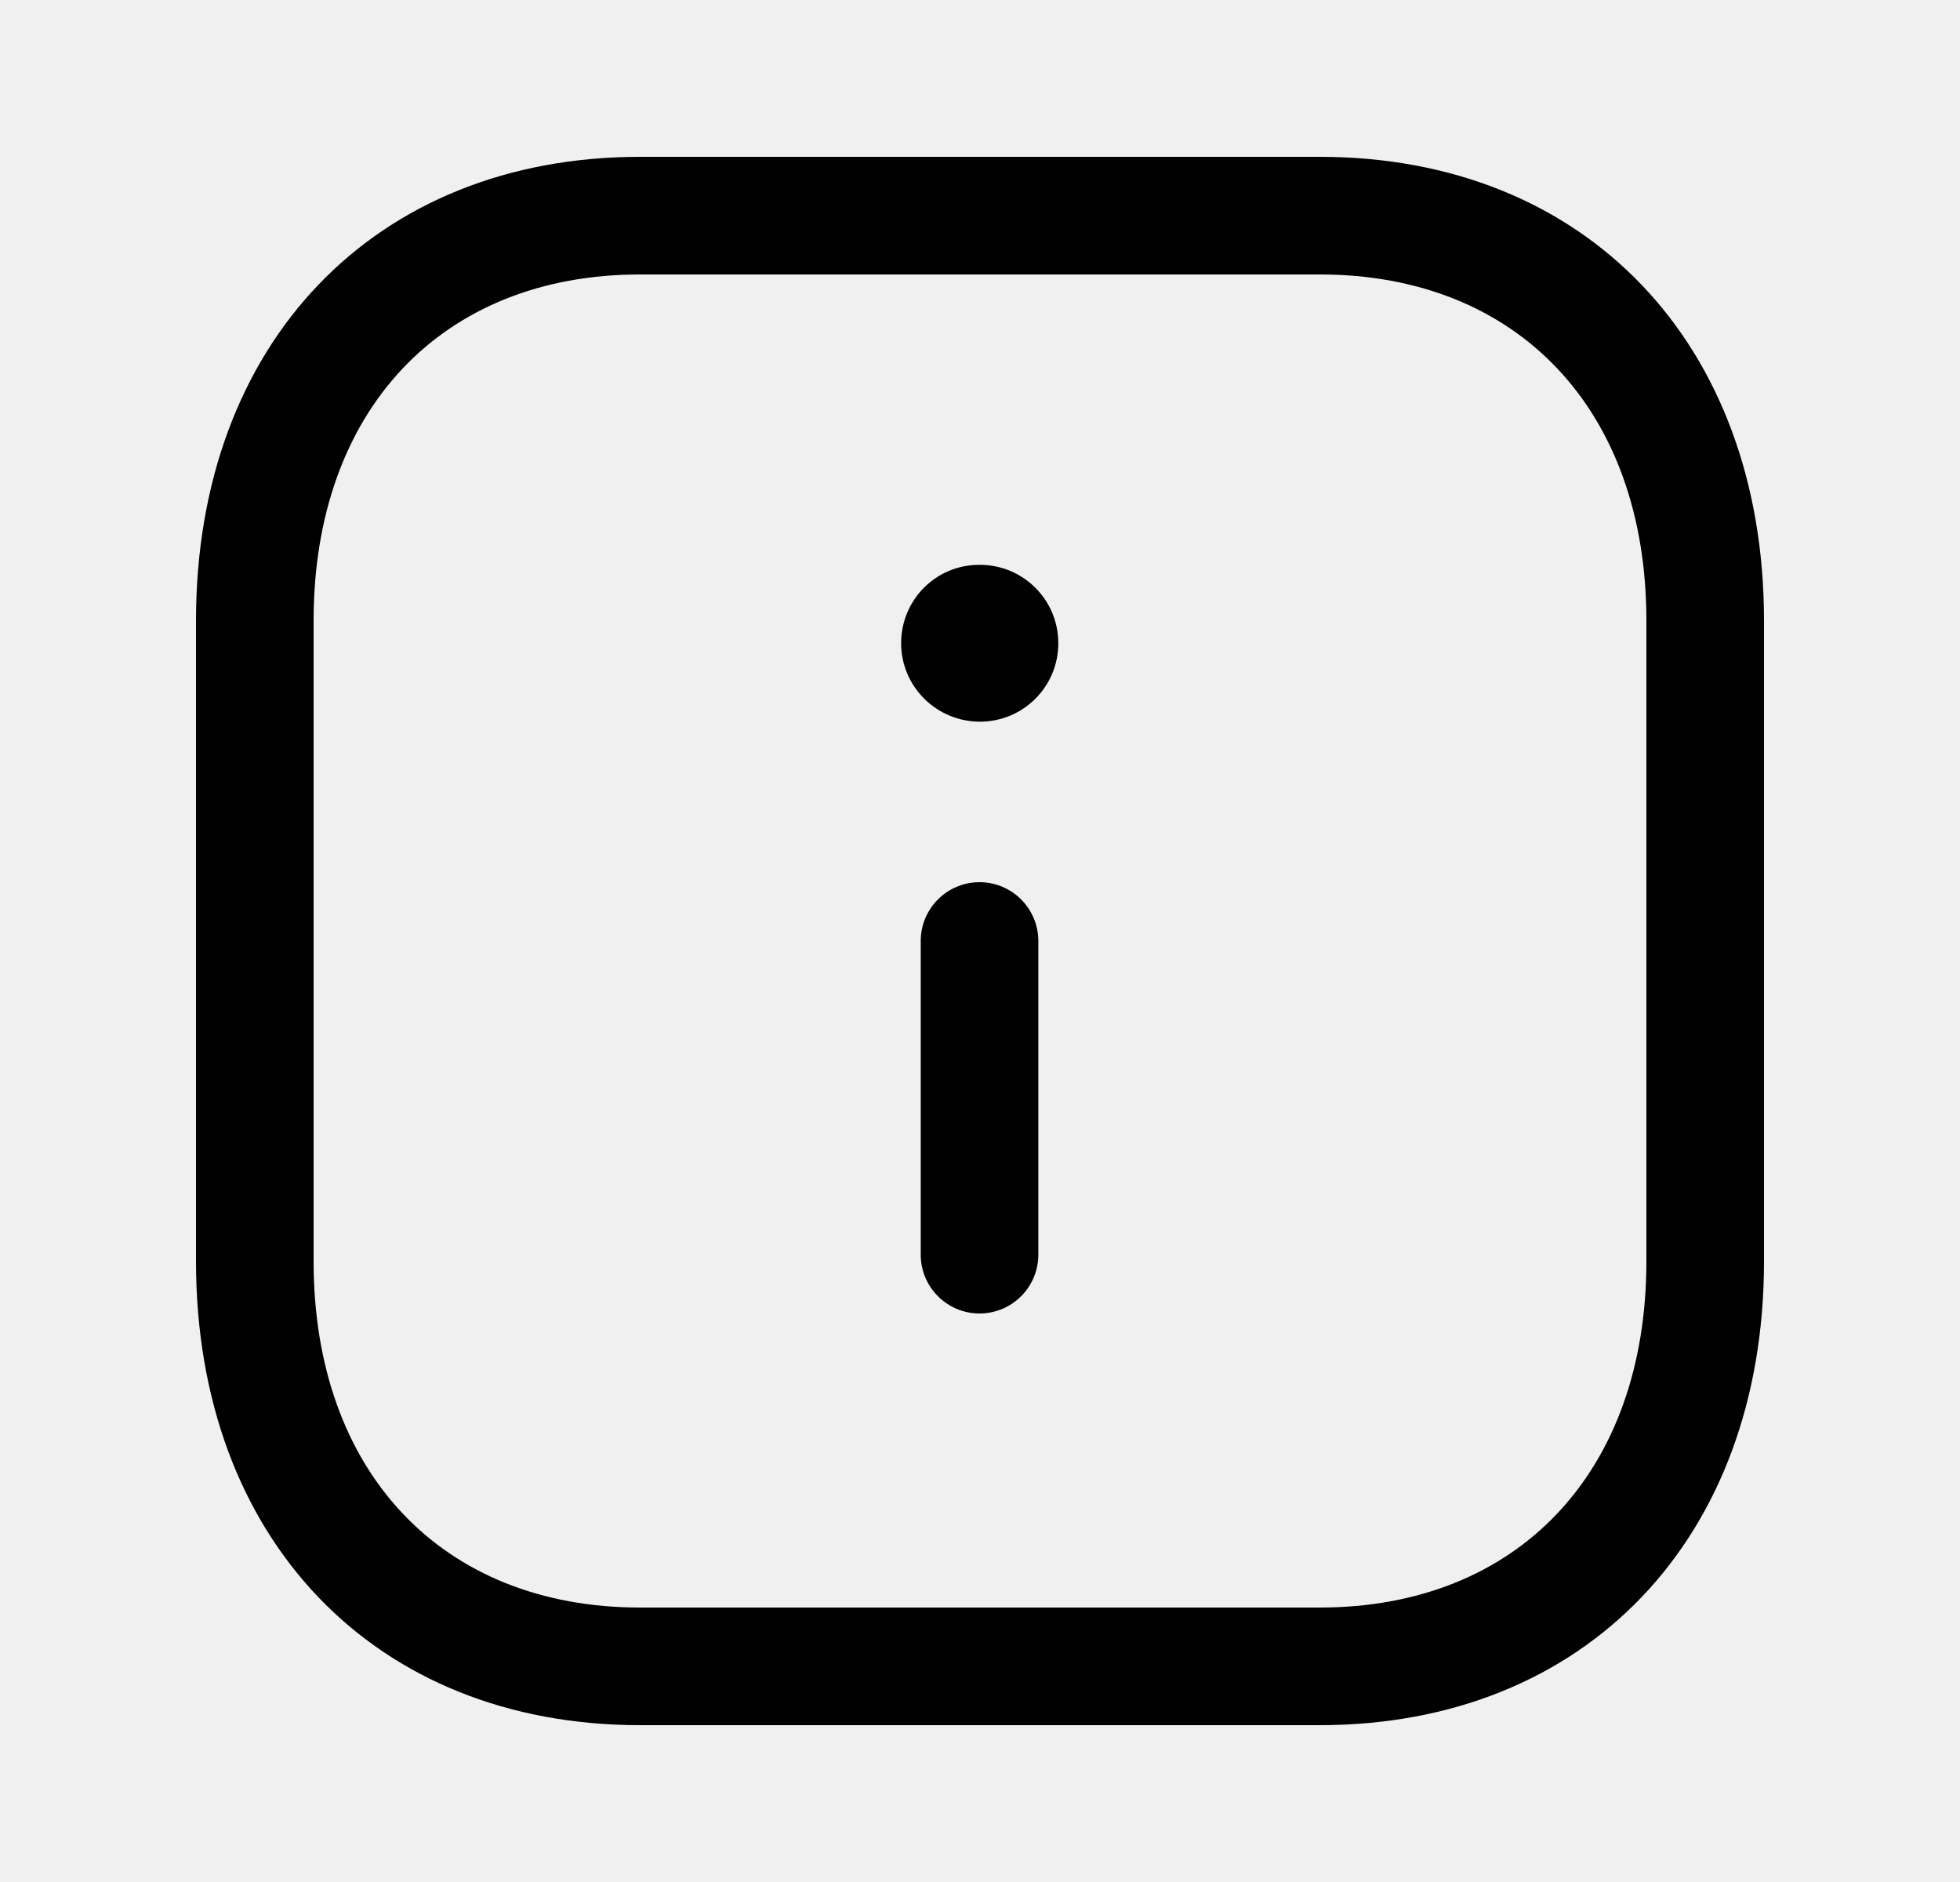
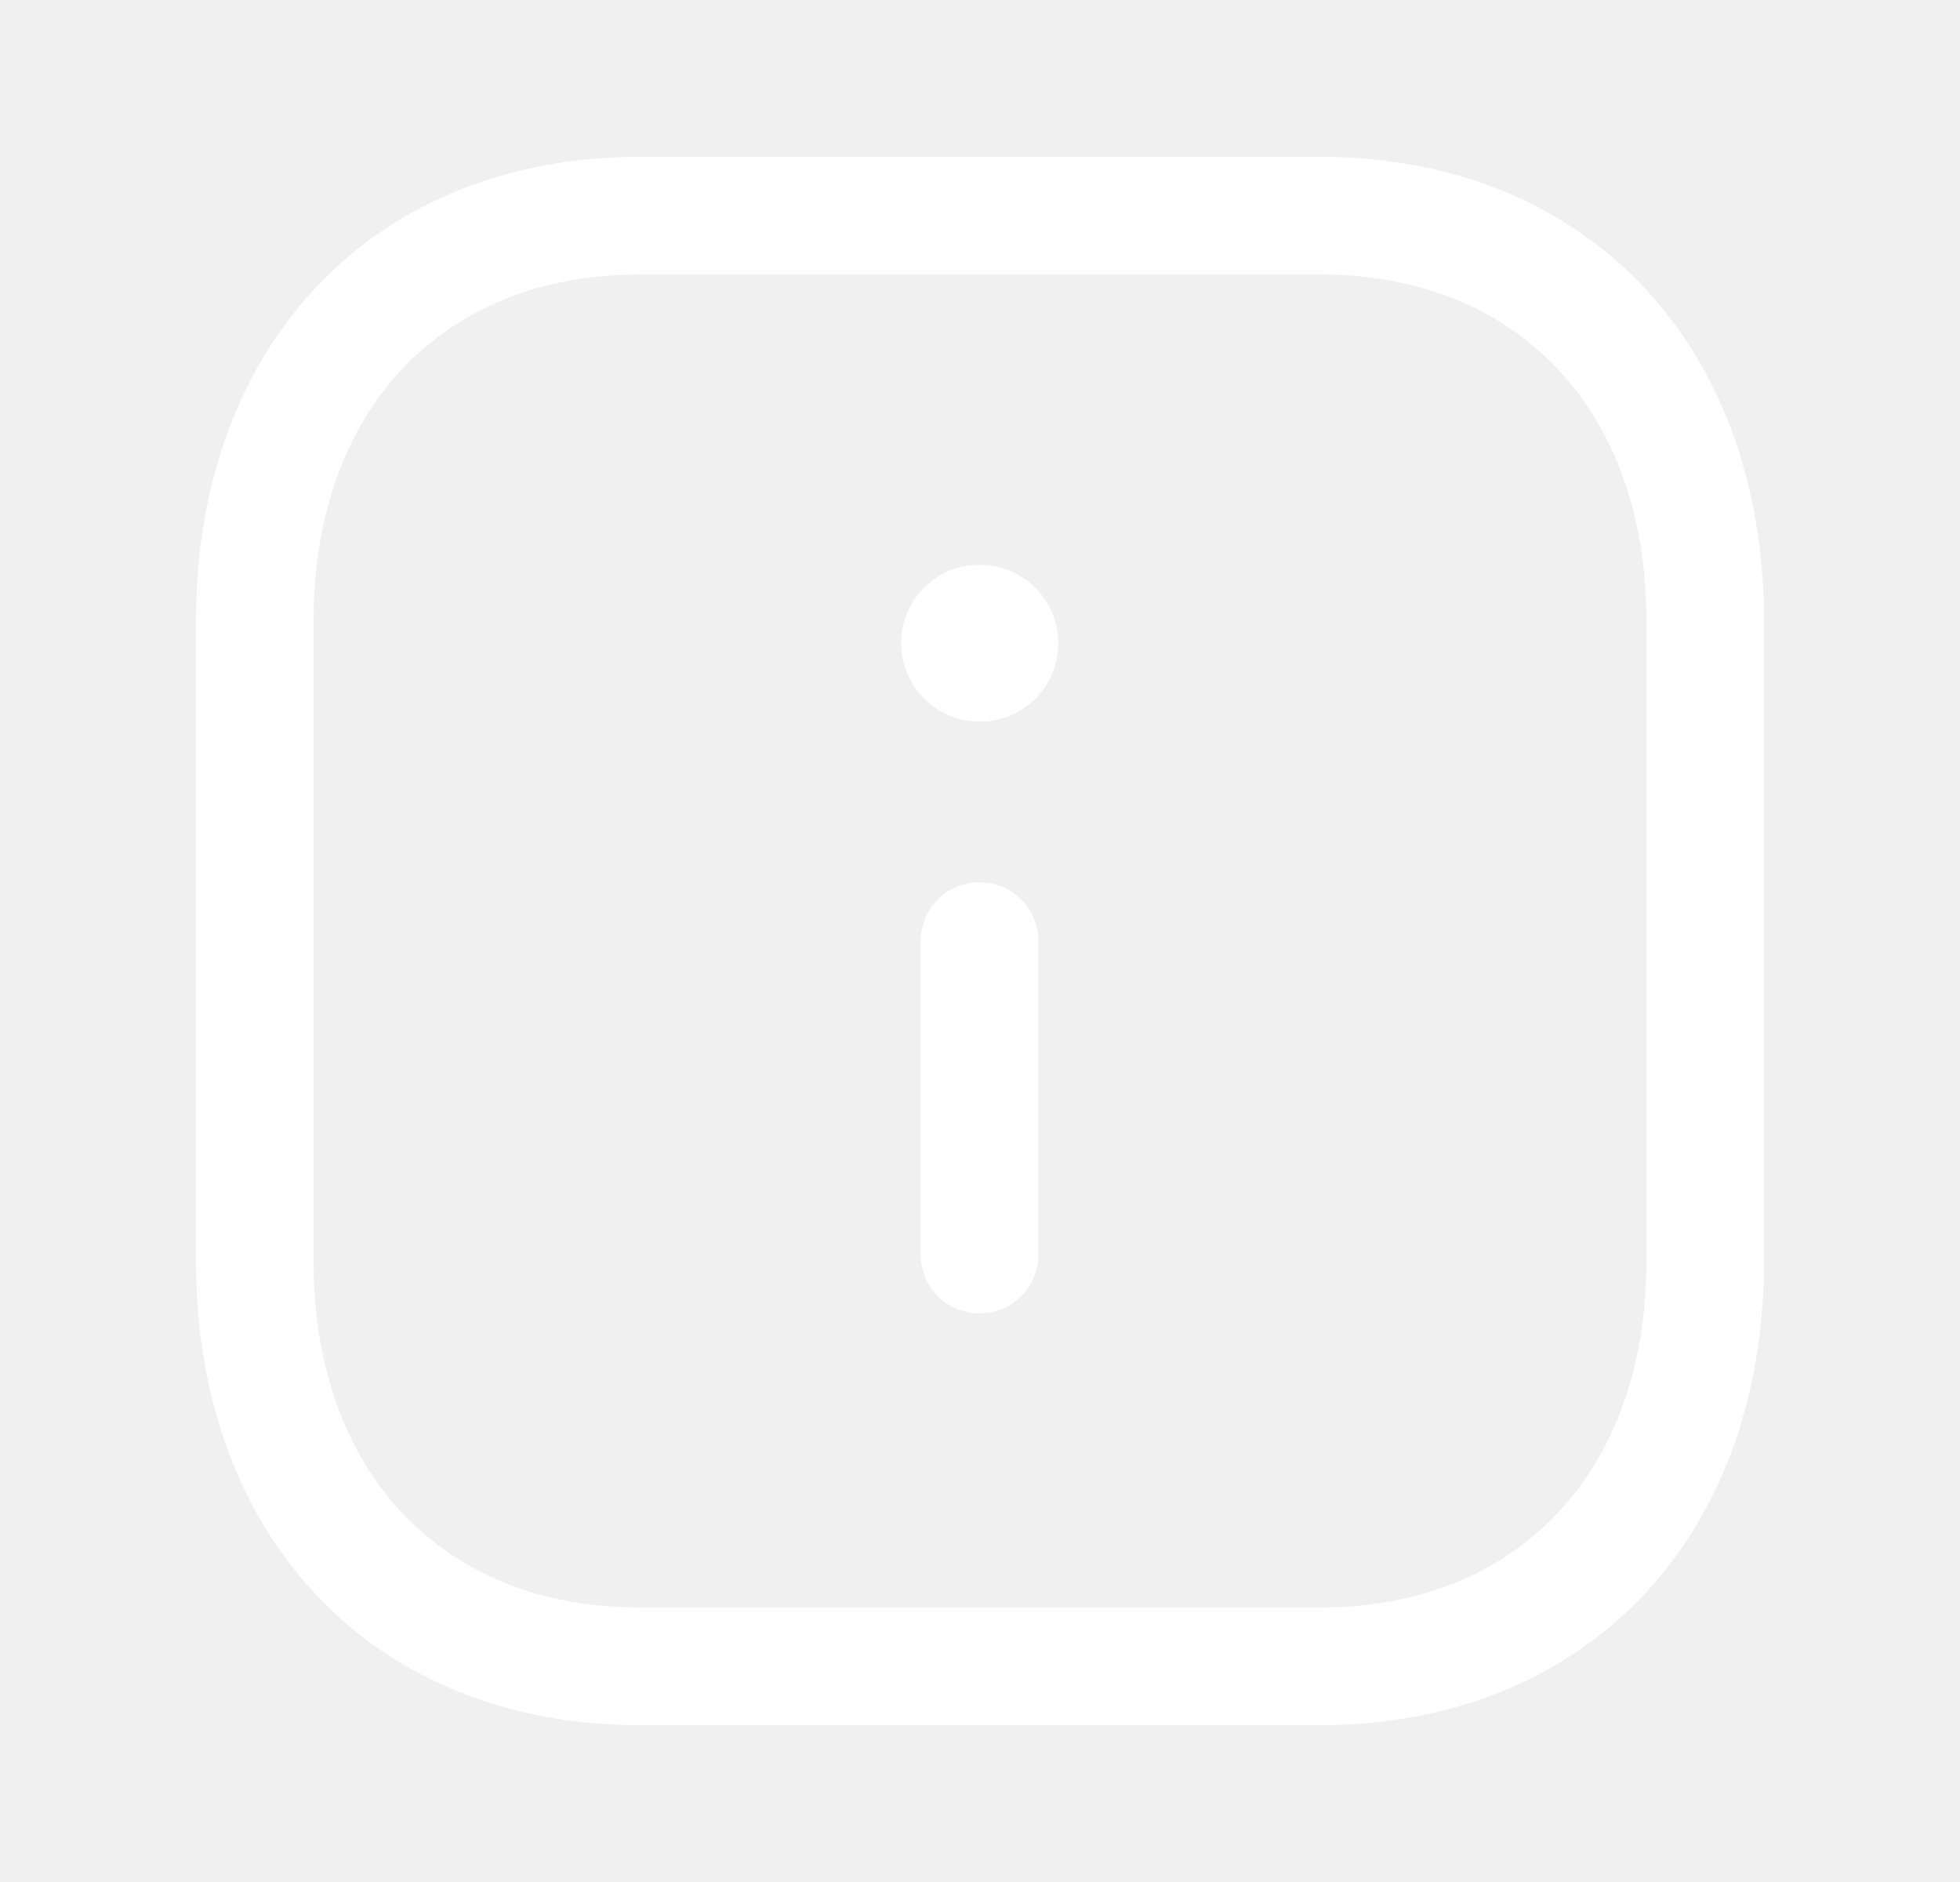
<svg xmlns="http://www.w3.org/2000/svg" width="25" height="24" viewBox="0 0 25 24" fill="none">
  <mask id="mask0_1299_12090" style="mask-type:luminance" maskUnits="userSpaceOnUse" x="2" y="2" width="21" height="20">
    <path fill-rule="evenodd" clip-rule="evenodd" d="M2.5 2H22.5V22H2.5V2Z" fill="white" />
  </mask>
  <g mask="url(#mask0_1299_12090)">
-     <path fill-rule="evenodd" clip-rule="evenodd" d="M8.164 3.5C5.635 3.5 4 5.233 4 7.916V16.084C4 18.767 5.635 20.5 8.164 20.5H16.832C19.364 20.5 21 18.767 21 16.084V7.916C21 5.233 19.364 3.5 16.834 3.5H8.164ZM16.832 22H8.164C4.776 22 2.5 19.622 2.5 16.084V7.916C2.5 4.378 4.776 2 8.164 2H16.834C20.223 2 22.5 4.378 22.5 7.916V16.084C22.5 19.622 20.223 22 16.832 22Z" fill="black" />
+     <path fill-rule="evenodd" clip-rule="evenodd" d="M8.164 3.5C5.635 3.5 4 5.233 4 7.916V16.084C4 18.767 5.635 20.5 8.164 20.5H16.832C19.364 20.5 21 18.767 21 16.084V7.916C21 5.233 19.364 3.5 16.834 3.5H8.164ZM16.832 22H8.164C4.776 22 2.5 19.622 2.5 16.084V7.916C2.5 4.378 4.776 2 8.164 2H16.834C20.223 2 22.5 4.378 22.5 7.916V16.084C22.5 19.622 20.223 22 16.832 22Z" fill="#fff" />
  </g>
-   <path fill-rule="evenodd" clip-rule="evenodd" d="M12.494 16.75C12.08 16.75 11.744 16.414 11.744 16V12C11.744 11.586 12.08 11.25 12.494 11.25C12.908 11.25 13.244 11.586 13.244 12V16C13.244 16.414 12.908 16.75 12.494 16.75Z" fill="black" />
-   <path fill-rule="evenodd" clip-rule="evenodd" d="M12.499 9.203C11.946 9.203 11.494 8.756 11.494 8.203C11.494 7.65 11.937 7.203 12.489 7.203H12.499C13.052 7.203 13.499 7.65 13.499 8.203C13.499 8.756 13.052 9.203 12.499 9.203Z" fill="black" />
+   <path fill-rule="evenodd" clip-rule="evenodd" d="M12.494 16.75C12.08 16.75 11.744 16.414 11.744 16V12C11.744 11.586 12.08 11.25 12.494 11.25C12.908 11.25 13.244 11.586 13.244 12V16C13.244 16.414 12.908 16.75 12.494 16.75Z" fill="#fff" />
+   <path fill-rule="evenodd" clip-rule="evenodd" d="M12.499 9.203C11.946 9.203 11.494 8.756 11.494 8.203C11.494 7.65 11.937 7.203 12.489 7.203H12.499C13.052 7.203 13.499 7.65 13.499 8.203C13.499 8.756 13.052 9.203 12.499 9.203Z" fill="#fff" />
</svg>
